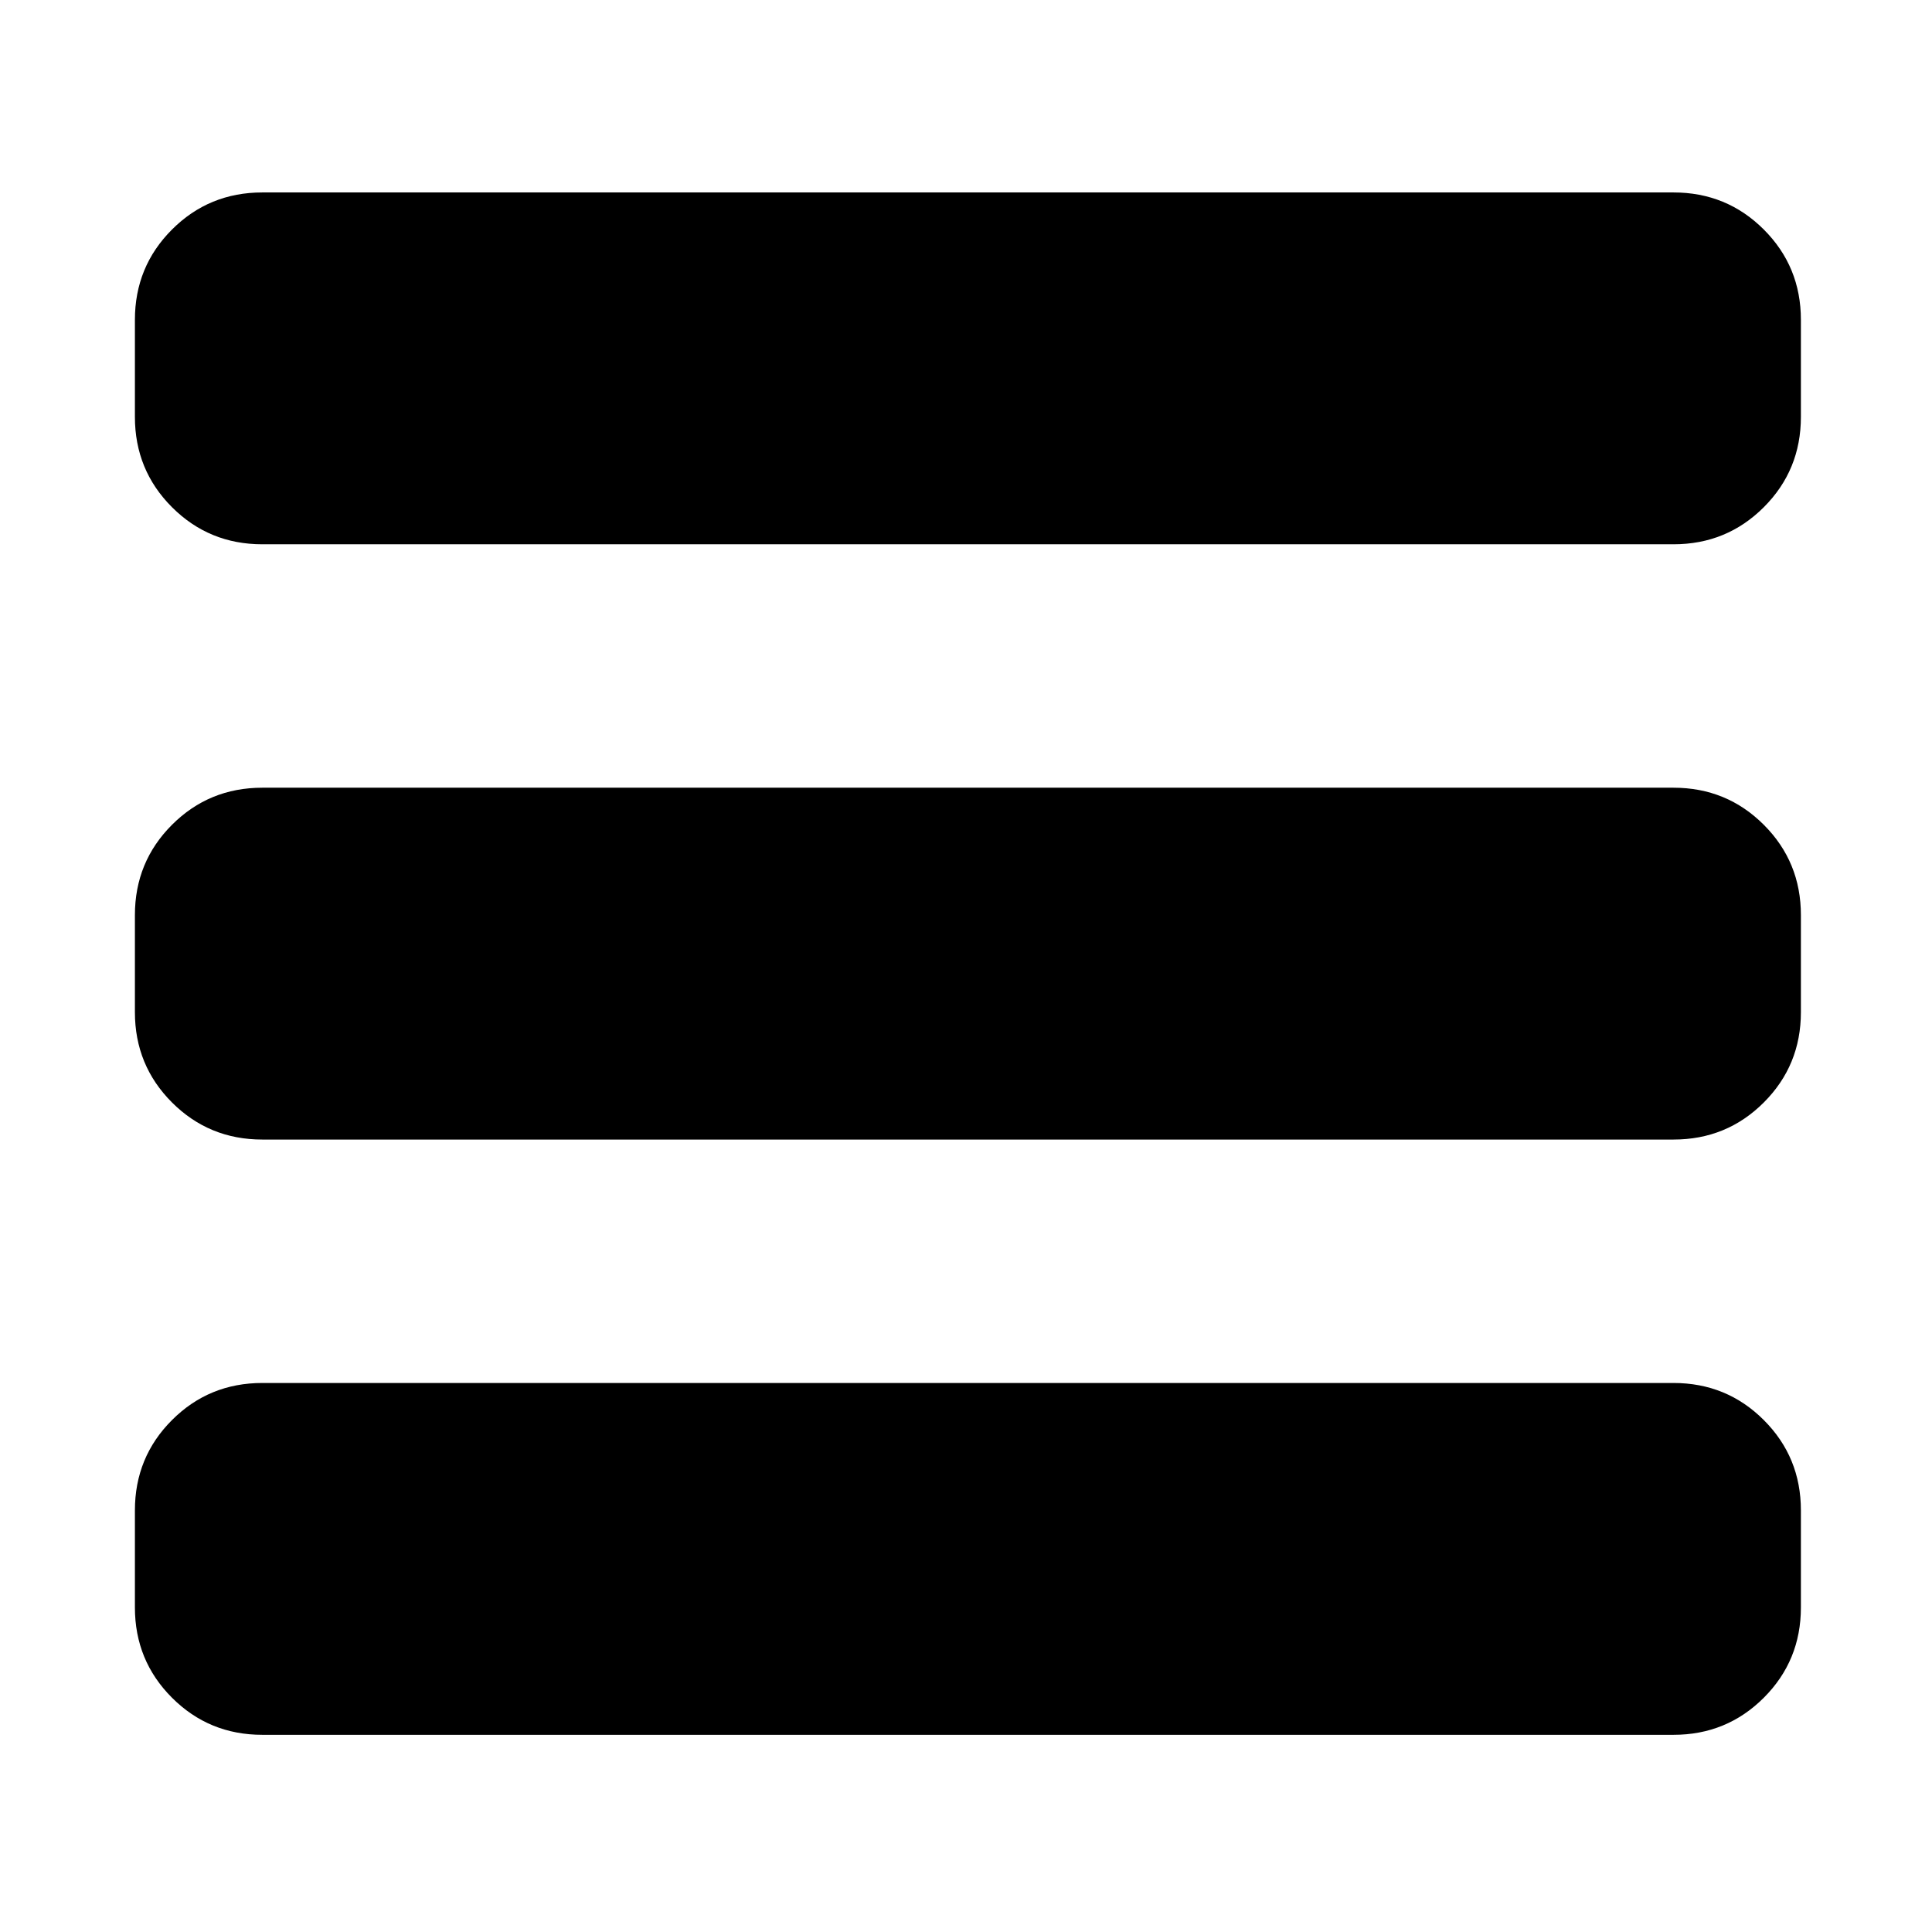
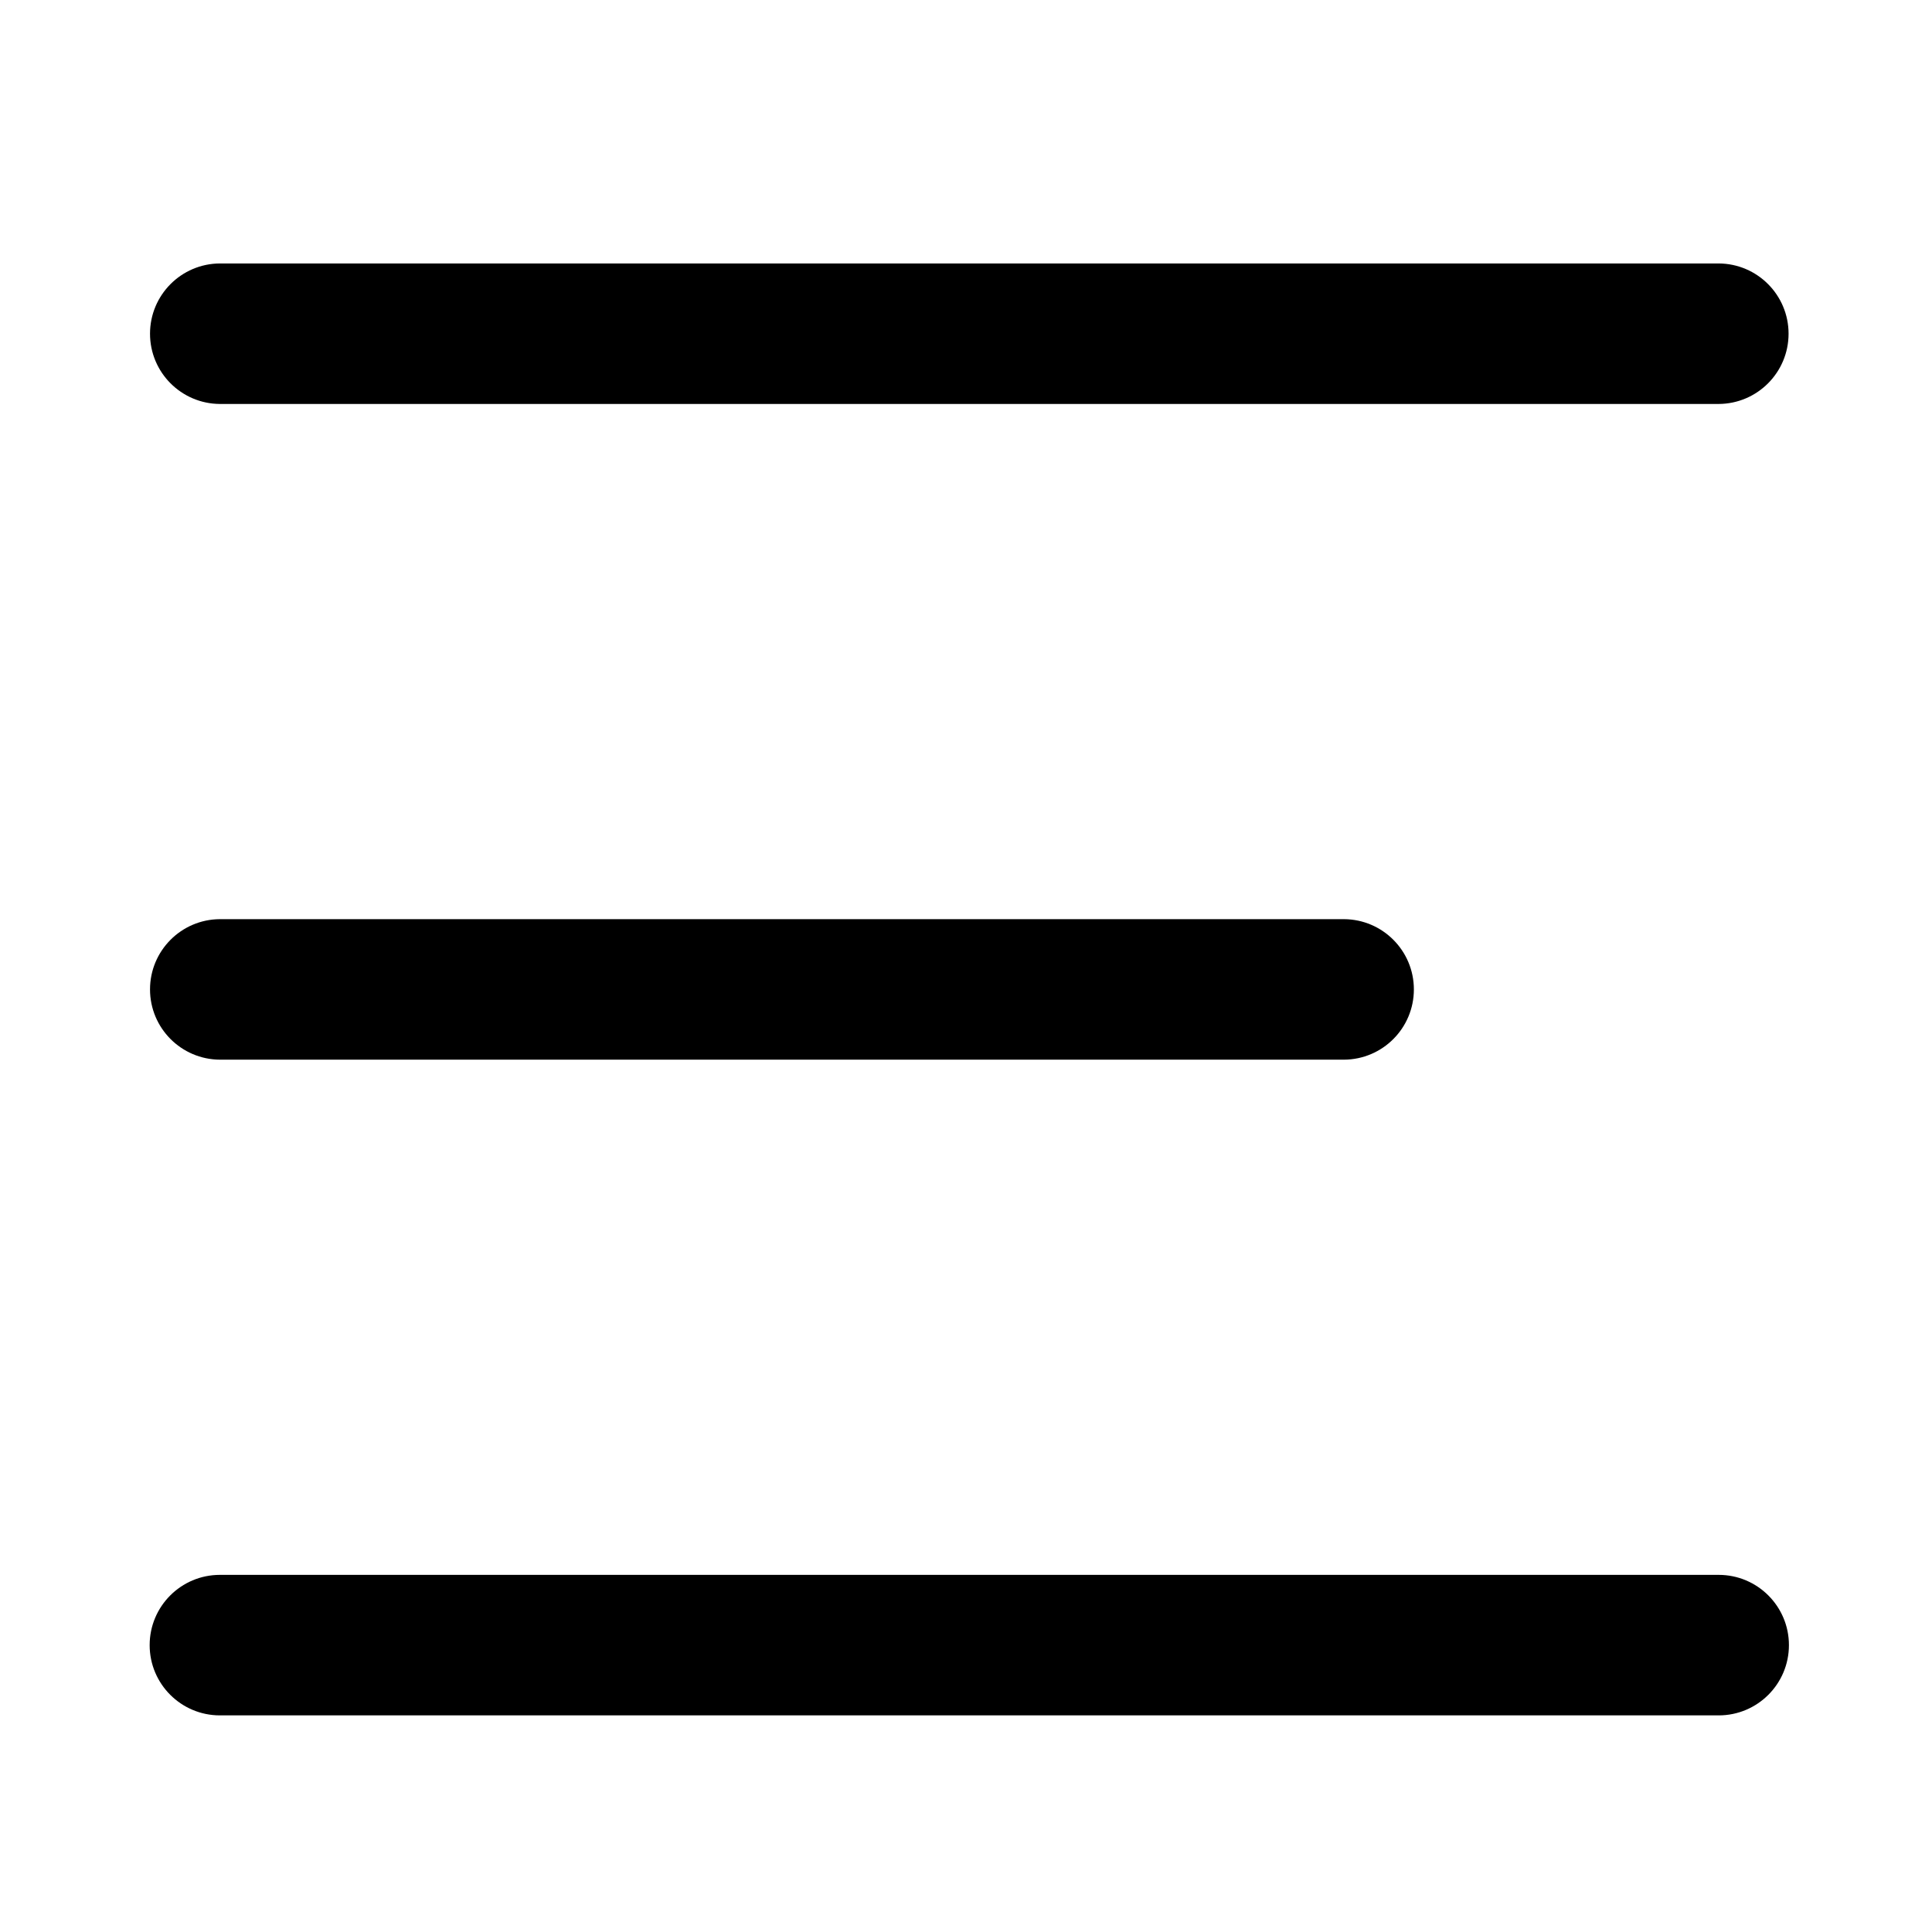
- <svg xmlns="http://www.w3.org/2000/svg" t="1676621744967" class="icon" viewBox="0 0 1024 1024" version="1.1" p-id="1410" width="64" height="64">
-   <path d="M886.976 102q28.224 0 47.88 19.656t19.656 47.88l0 51.408q0 28.224-19.656 47.88t-47.88 19.656l-747.936 0q-28.224 0-47.88-19.656t-19.656-47.88l0-51.408q0-28.224 19.656-47.88t47.88-19.656l747.936 0zM886.976 417.504q28.224 0 47.88 19.656t19.656 47.88l0 51.408q0 28.224-19.656 47.88t-47.88 19.656l-747.936 0q-28.224 0-47.88-19.656t-19.656-47.88l0-51.408q0-28.224 19.656-47.88t47.88-19.656l747.936 0zM886.976 733.008q28.224 0 47.88 19.656t19.656 47.88l0 51.408q0 28.224-19.656 47.88t-47.88 19.656l-747.936 0q-28.224 0-47.88-19.656t-19.656-47.88l0-51.408q0-28.224 19.656-47.88t47.88-19.656l747.936 0z" p-id="1411" />
+ <svg xmlns="http://www.w3.org/2000/svg" t="1614441316068" class="icon" viewBox="0 0 1024 1024" version="1.1" p-id="9457" width="128" height="128">
+   <defs>
+     <style type="text/css" />
+   </defs>
+   <path d="M910.933 214.109H116.558a37.237 37.237 0 0 1 0-74.473H910.933a37.237 37.237 0 0 1 0 74.473z m0 695.079H116.558a37.237 37.237 0 0 1 0-74.474H910.933a37.237 37.237 0 0 1 0 74.474zM712.339 561.648H116.558a37.237 37.237 0 0 1 0-74.473h595.781a37.237 37.237 0 0 1 0 74.473z" p-id="9458" />
</svg>
